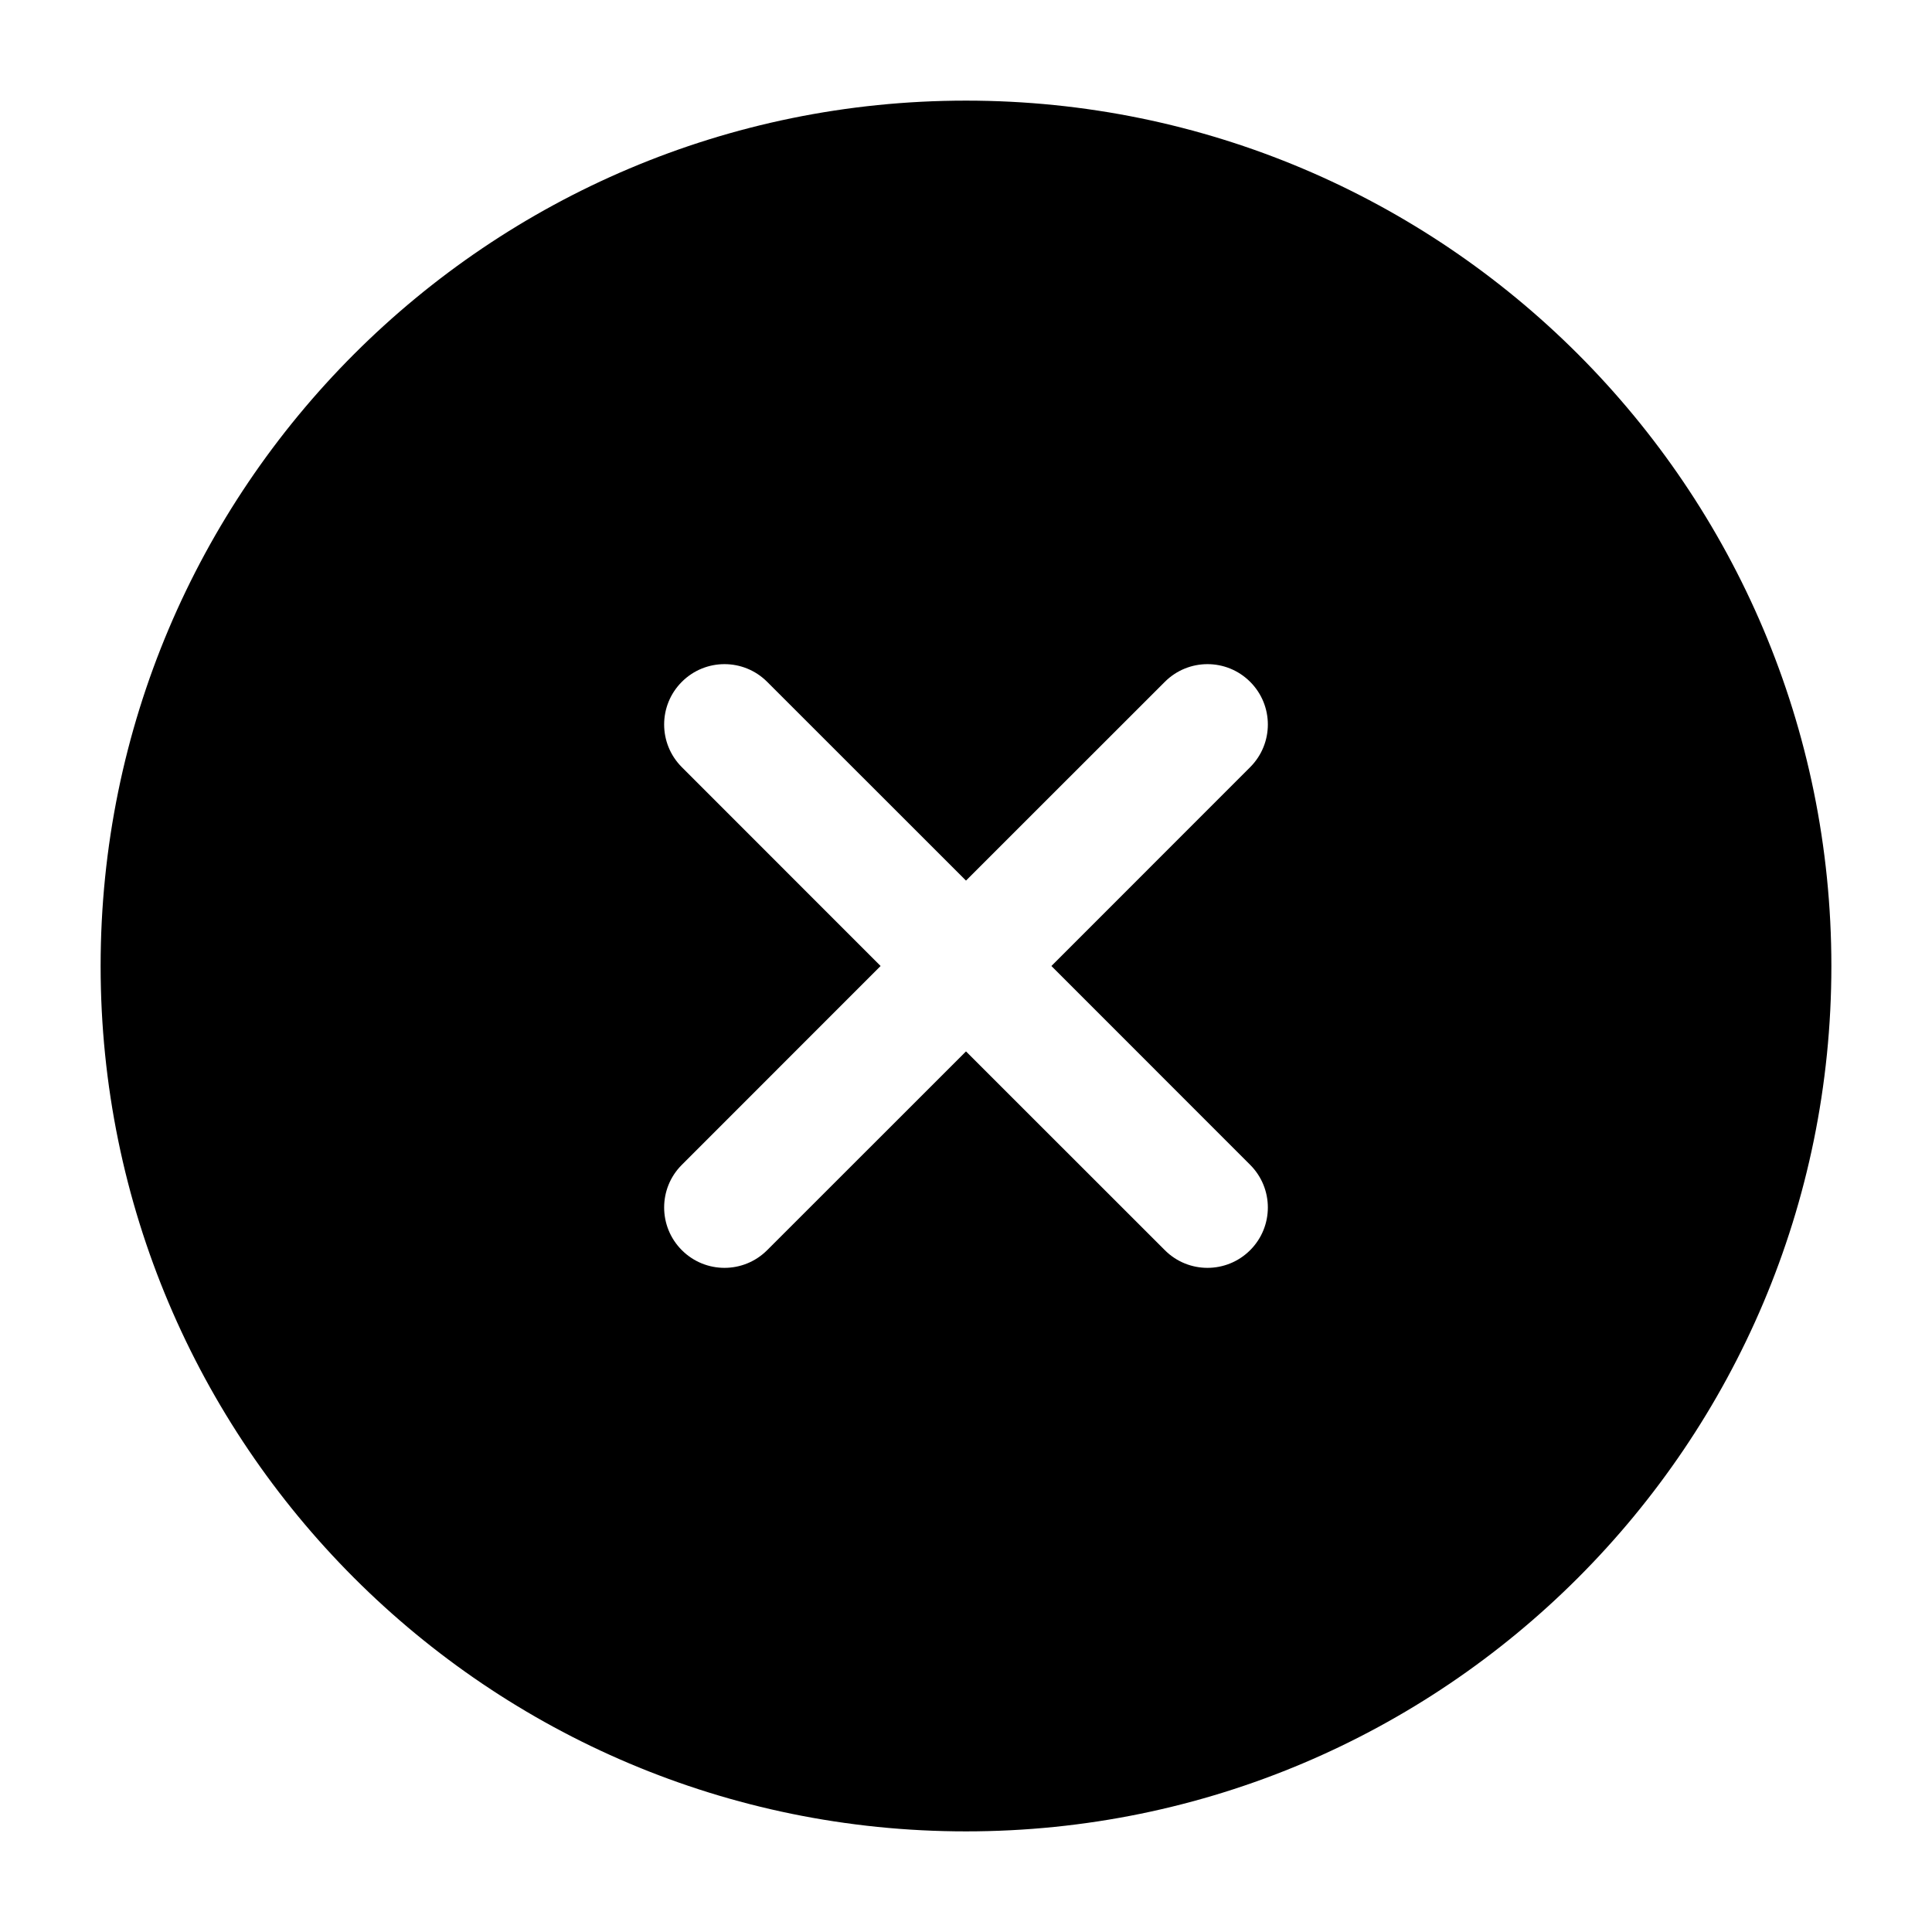
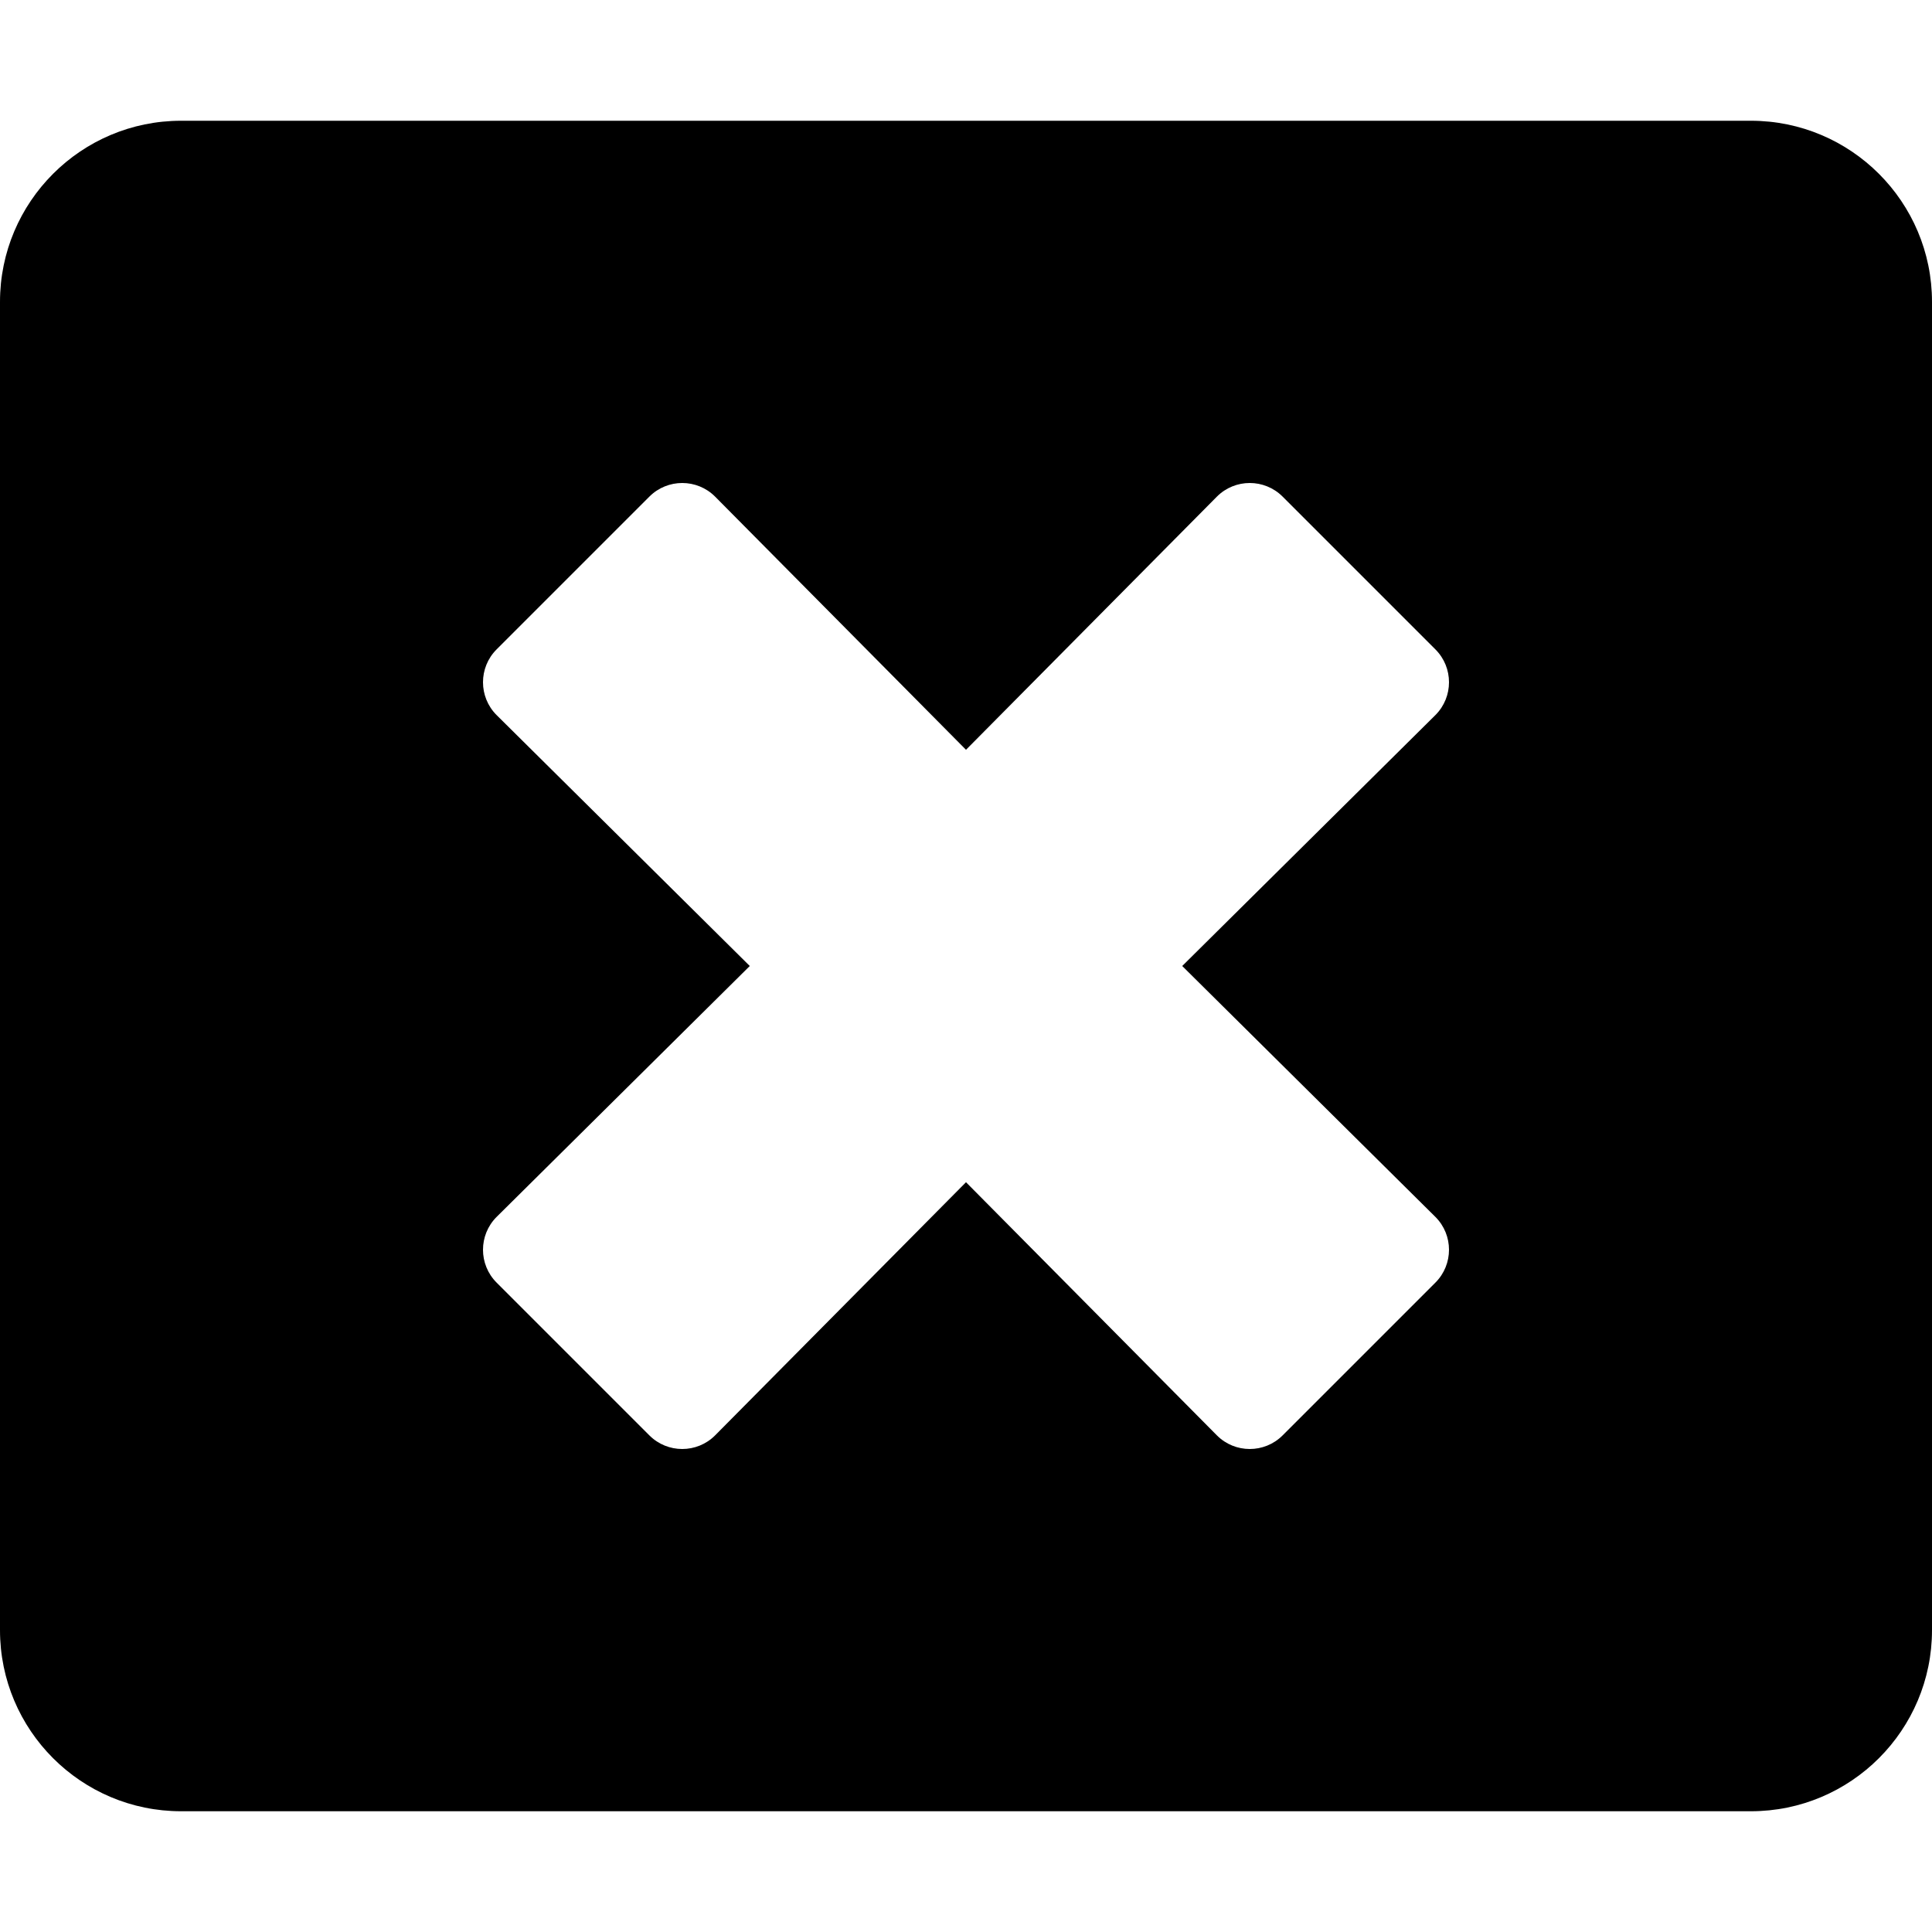
- <svg xmlns="http://www.w3.org/2000/svg" width="800px" height="800px" viewBox="0 0 24 24" fill="none">
-   <g id="style=fill">
-     <g id="close-circle">
-       <path id="Subtract" fill-rule="evenodd" clip-rule="evenodd" d="M1.25 12C1.25 6.063 6.063 1.25 12 1.25C17.937 1.25 22.75 6.063 22.75 12C22.75 17.937 17.937 22.75 12 22.75C6.063 22.75 1.25 17.937 1.25 12ZM8.47 8.47C8.763 8.177 9.237 8.177 9.53 8.47L12 10.939L14.47 8.47C14.763 8.177 15.237 8.177 15.53 8.47C15.823 8.763 15.823 9.237 15.53 9.53L13.061 12L15.53 14.47C15.823 14.763 15.823 15.237 15.53 15.53C15.237 15.823 14.762 15.823 14.47 15.53L12 13.061L9.53 15.53C9.237 15.823 8.763 15.823 8.47 15.53C8.177 15.237 8.177 14.762 8.47 14.47L10.939 12L8.47 9.53C8.177 9.237 8.177 8.763 8.47 8.47Z" fill="#000000" />
-     </g>
-   </g>
+ <svg xmlns="http://www.w3.org/2000/svg" width="1em" height="1em" viewBox="0 0 512 512">
+   <path fill="currentColor" d="M464 32H48C21.5 32 0 53.5 0 80v352c0 26.5 21.5 48 48 48h416c26.5 0 48-21.5 48-48V80c0-26.5-21.5-48-48-48m-83.6 290.5c4.8 4.8 4.8 12.6 0 17.4l-40.5 40.5c-4.8 4.8-12.6 4.8-17.4 0L256 313.3l-66.5 67.1c-4.8 4.8-12.6 4.8-17.4 0l-40.5-40.5c-4.8-4.8-4.8-12.6 0-17.4l67.1-66.5l-67.1-66.5c-4.8-4.8-4.8-12.6 0-17.4l40.5-40.5c4.8-4.8 12.6-4.8 17.4 0l66.5 67.1l66.5-67.1c4.8-4.8 12.6-4.8 17.4 0l40.5 40.5c4.8 4.8 4.8 12.6 0 17.4L313.3 256z" />
</svg>
